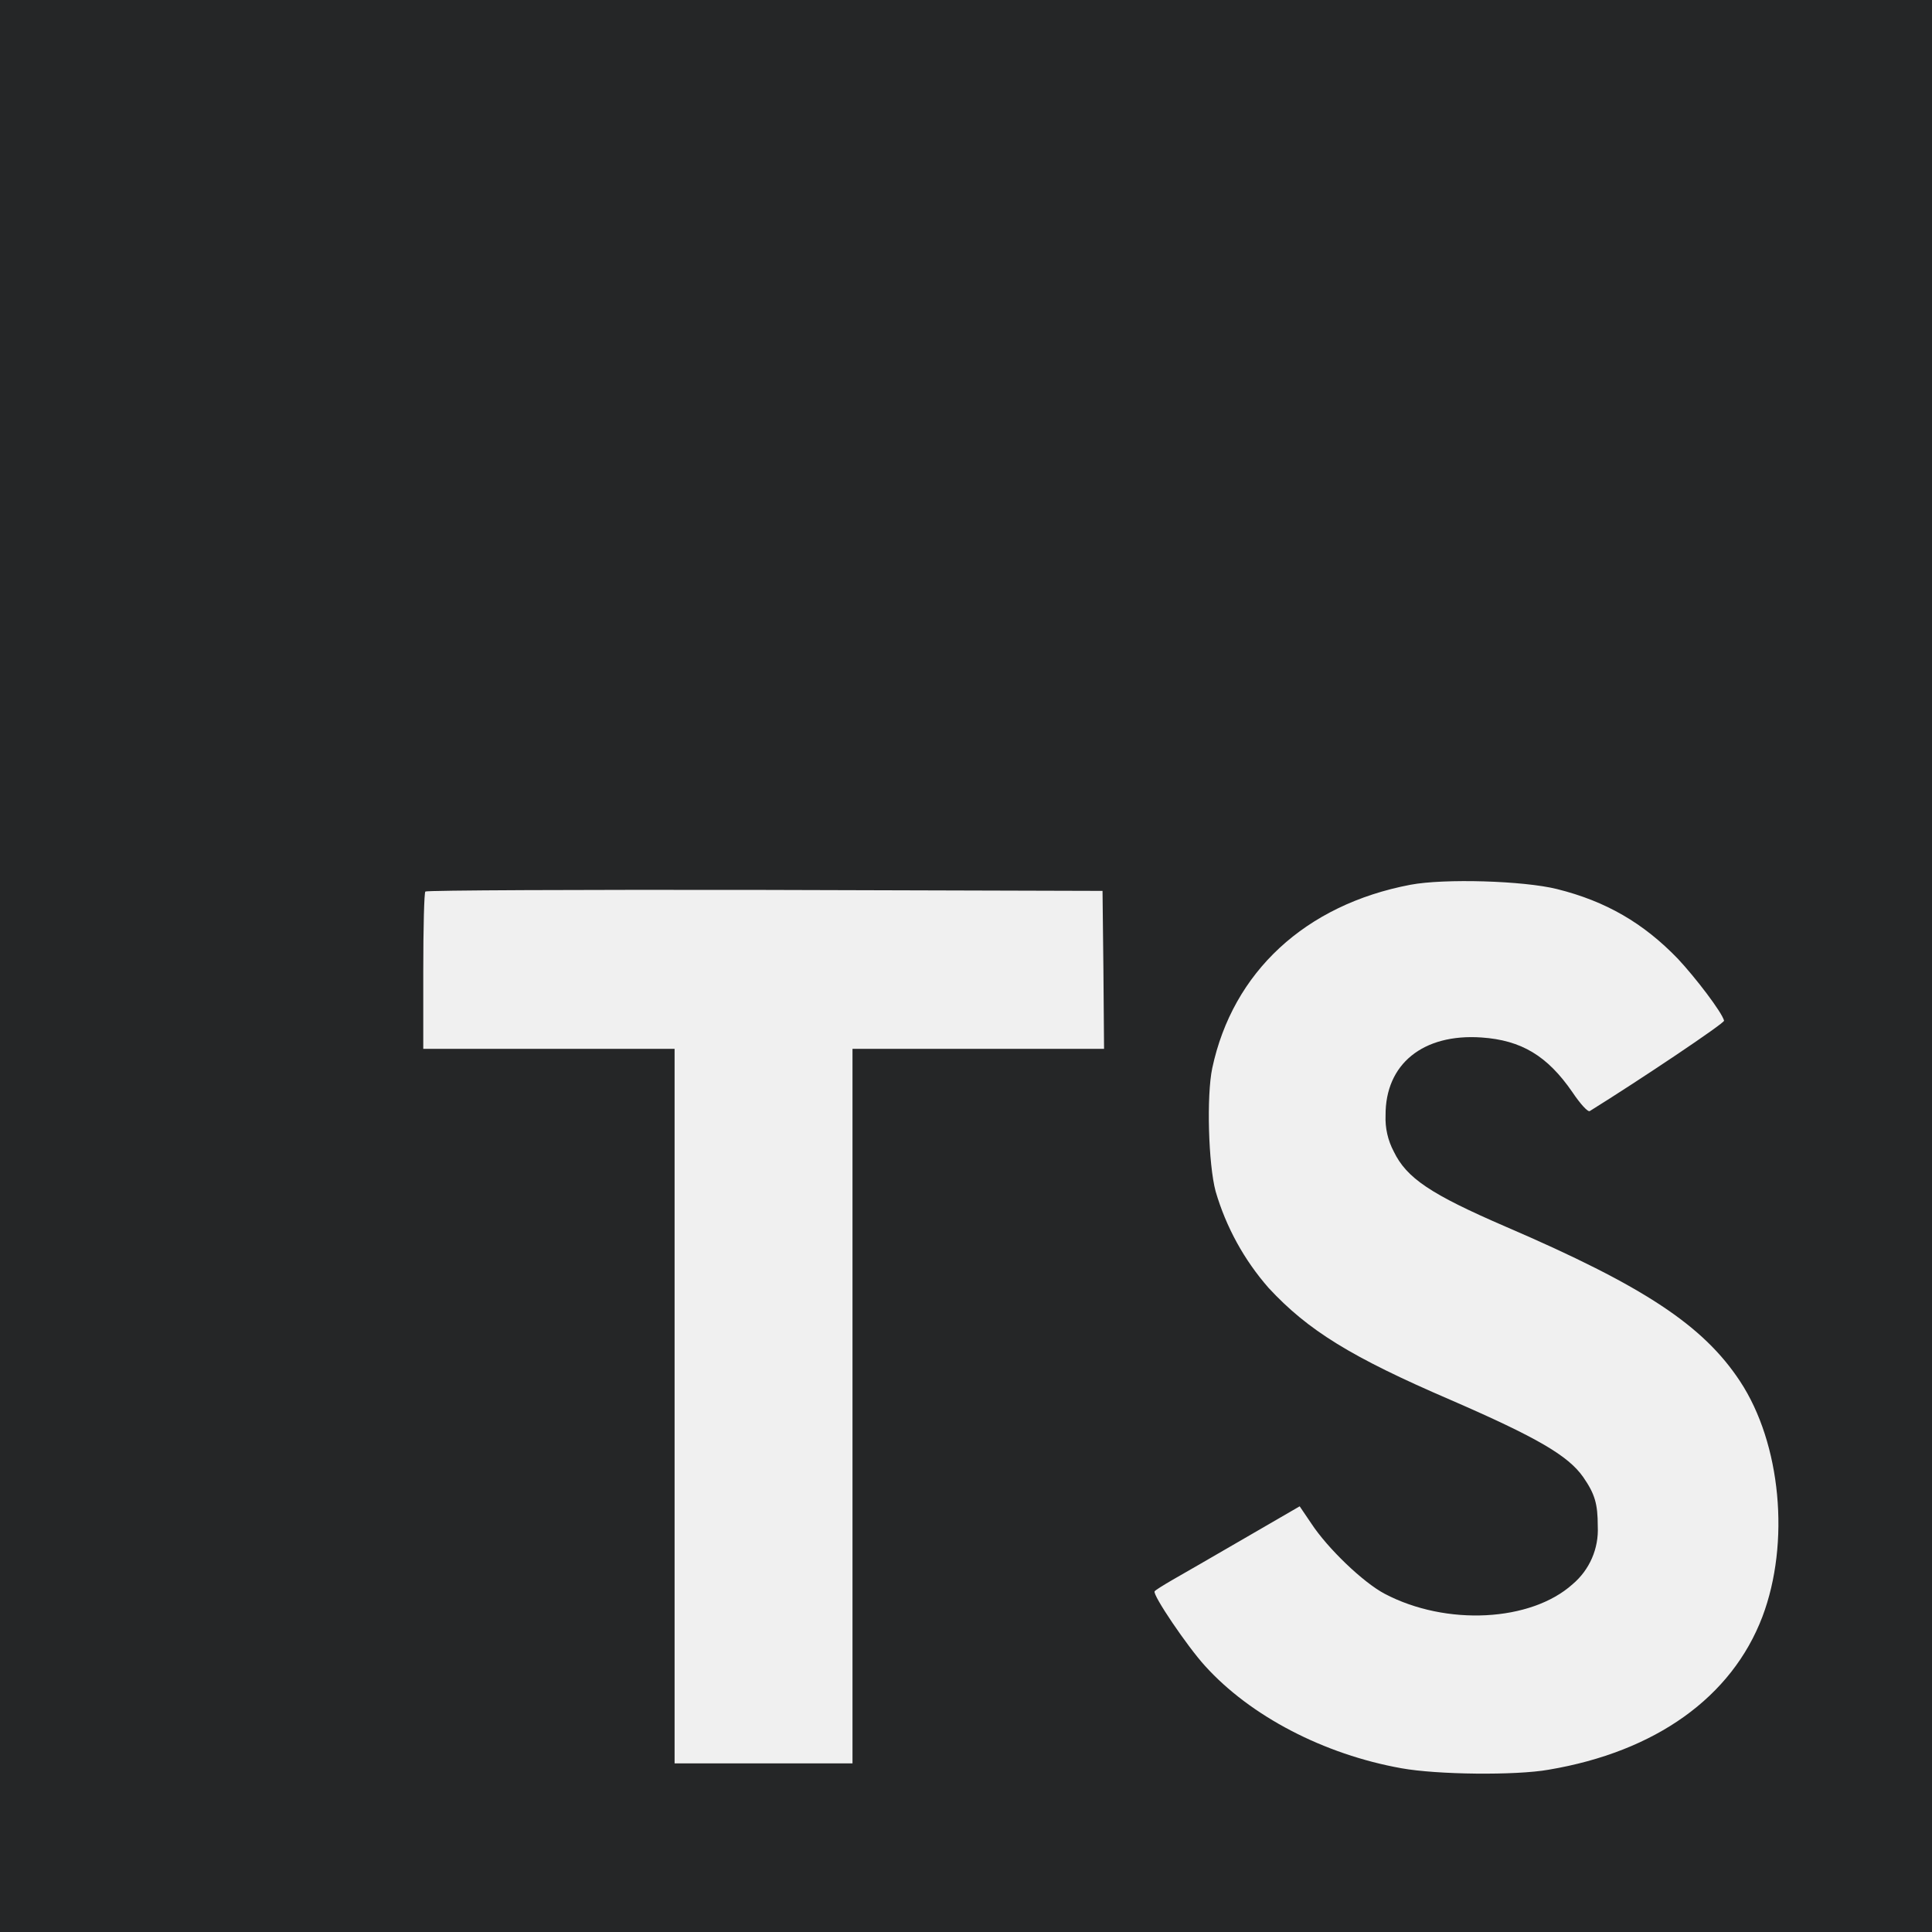
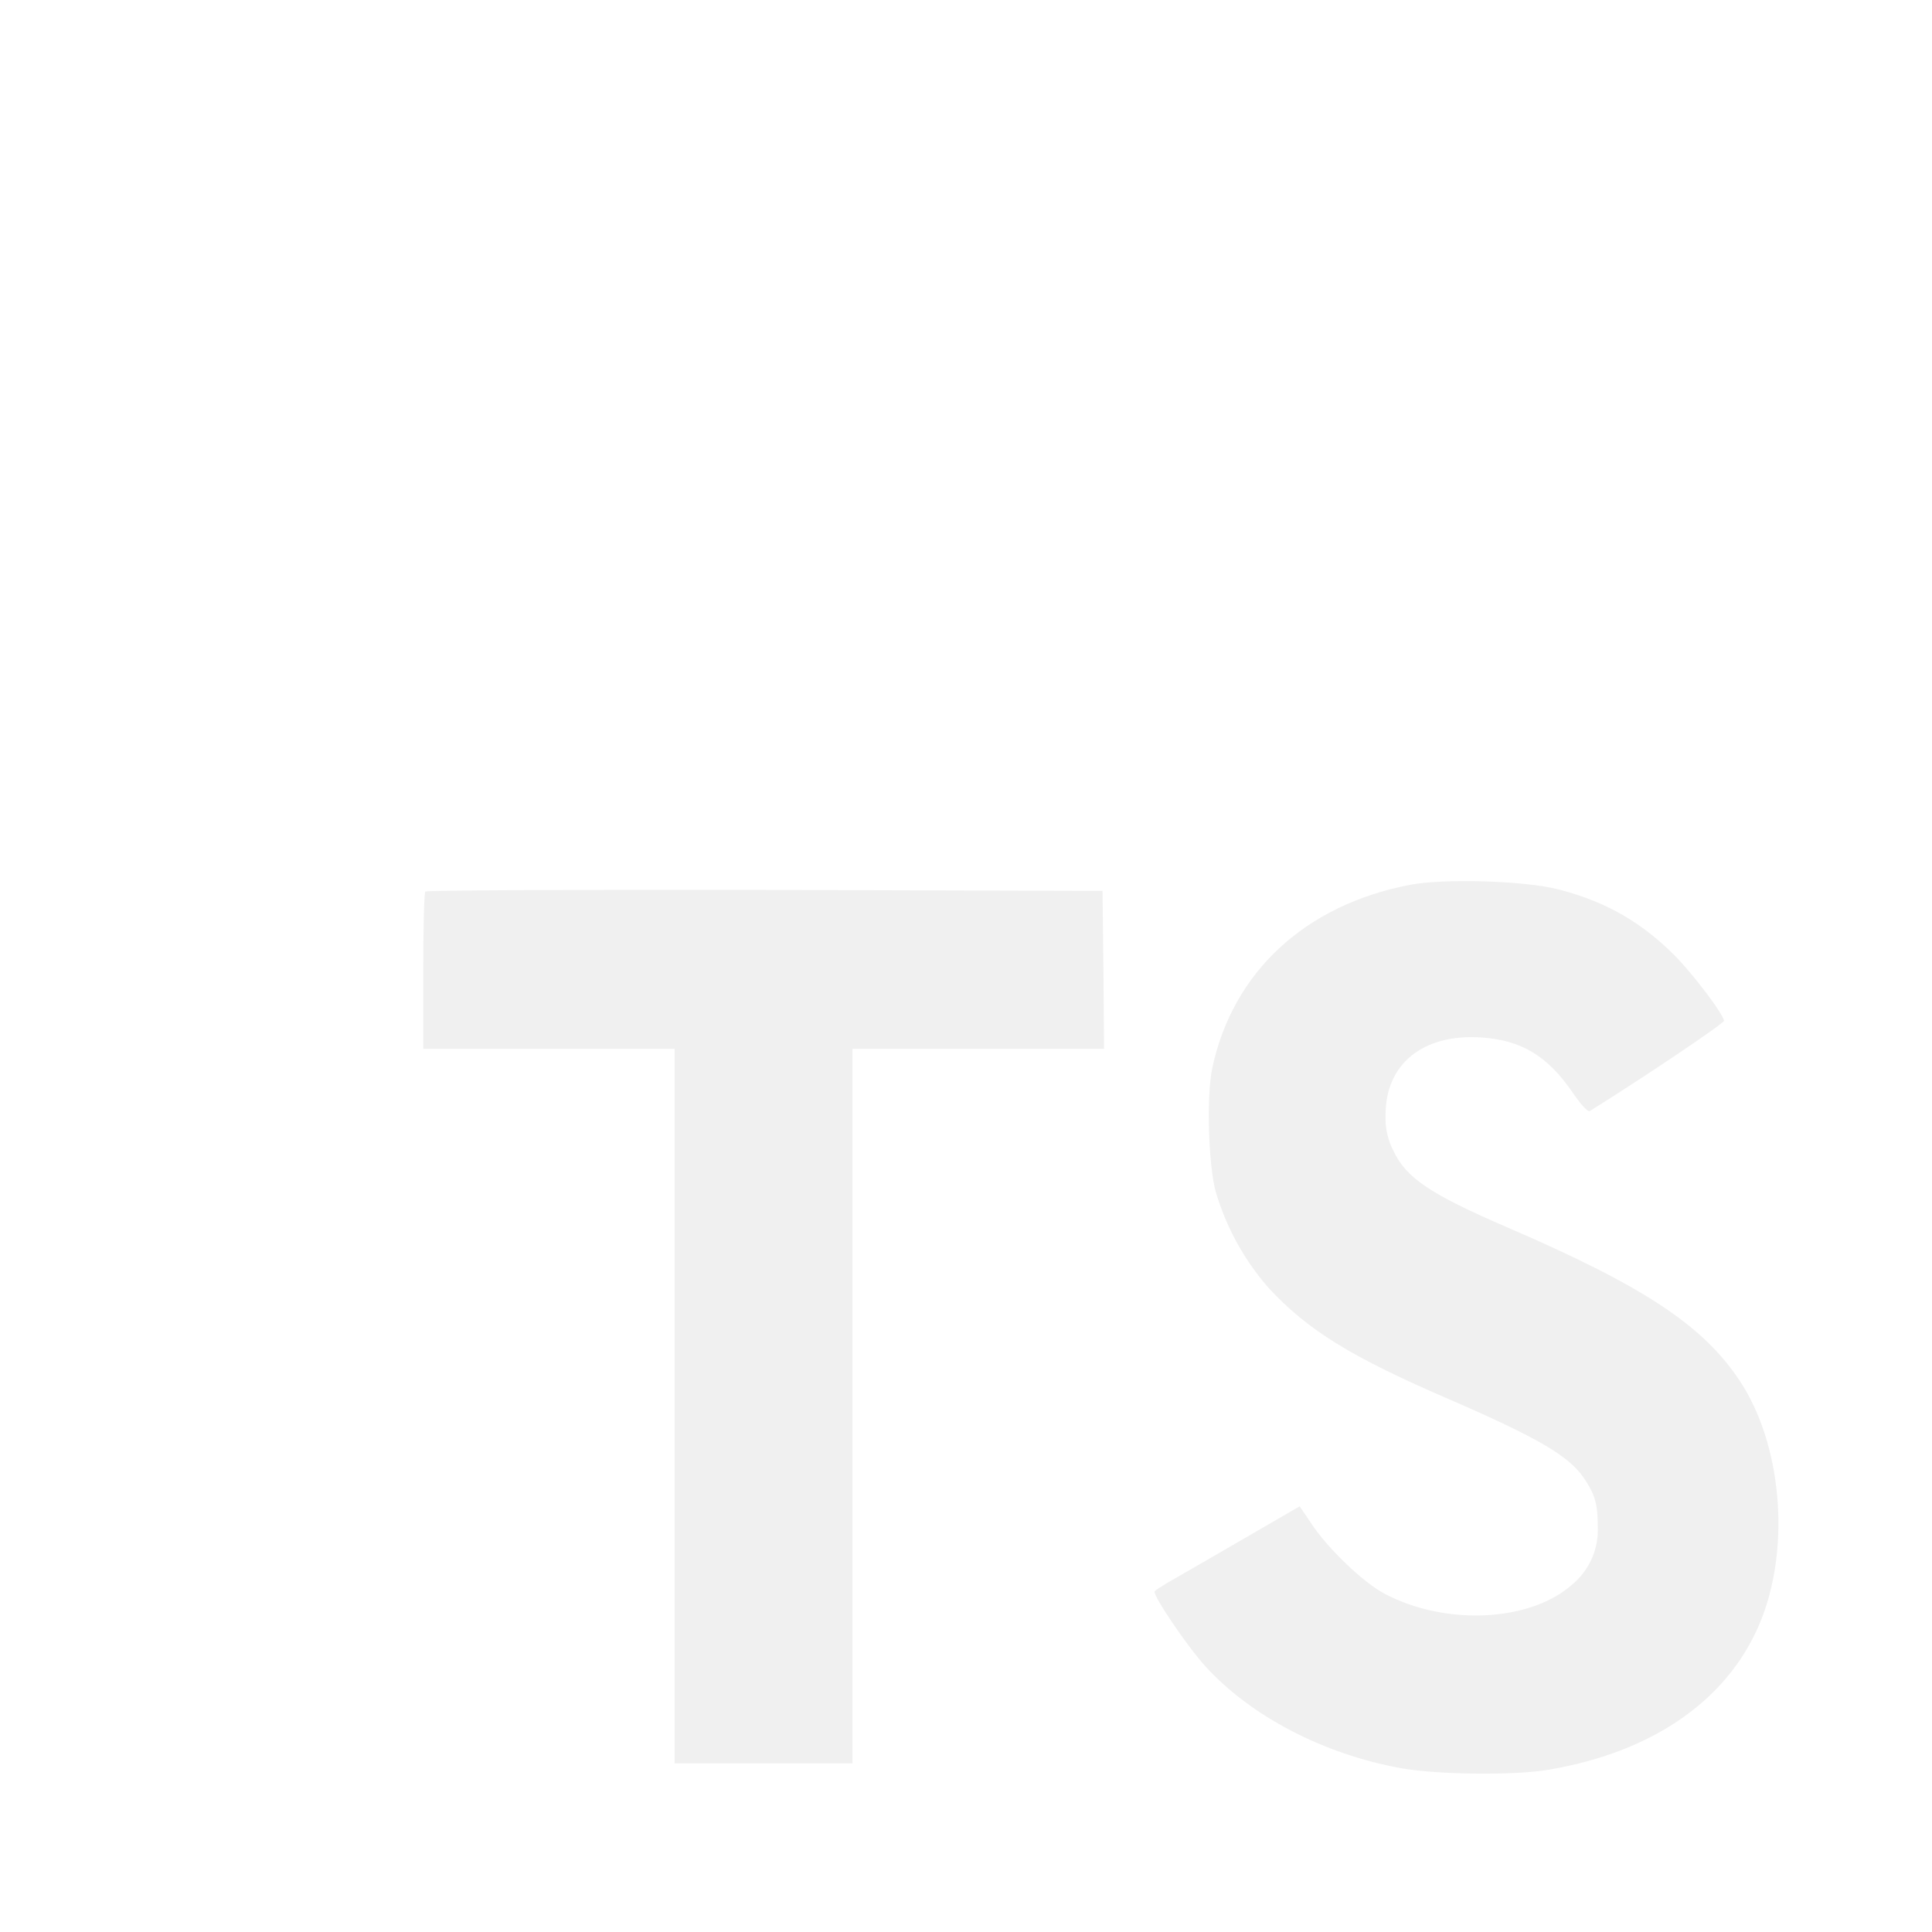
- <svg xmlns="http://www.w3.org/2000/svg" width="24px" height="24px" fill="#252627" viewBox="0 0 24 24" role="img">
+ <svg xmlns="http://www.w3.org/2000/svg" width="24px" height="24px" fill="#fff" viewBox="0 0 24 24" role="img">
  <path d="M0 12v12h24V0H0zm19.341-.956c.61.152 1.074.423 1.501.865.221.236.549.666.575.77.008.03-1.036.73-1.668 1.123-.023.015-.115-.084-.217-.236-.31-.45-.633-.644-1.128-.678-.728-.05-1.196.331-1.192.967a.88.88 0 0 0 .102.45c.16.331.458.53 1.39.933 1.719.74 2.454 1.227 2.911 1.92.51.773.625 2.008.278 2.926-.38.998-1.325 1.676-2.655 1.9-.411.073-1.386.062-1.828-.018-.964-.172-1.878-.648-2.442-1.273-.221-.243-.652-.88-.625-.925.011-.016.11-.077.22-.141.108-.061.511-.294.892-.515l.69-.4.145.214c.202.308.643.731.91.872.766.404 1.817.347 2.335-.118a.883.883 0 0 0 .313-.72c0-.278-.035-.4-.18-.61-.186-.266-.567-.49-1.649-.96-1.238-.533-1.771-.864-2.259-1.39a3.165 3.165 0 0 1-.659-1.2c-.091-.339-.114-1.189-.042-1.531.255-1.197 1.158-2.03 2.461-2.278.423-.08 1.406-.05 1.821.053zm-5.634 1.002l.008.983H10.59v8.876H8.38v-8.876H5.258v-.964c0-.534.011-.98.026-.99.012-.016 1.913-.024 4.217-.02l4.195.012z" />
</svg>
